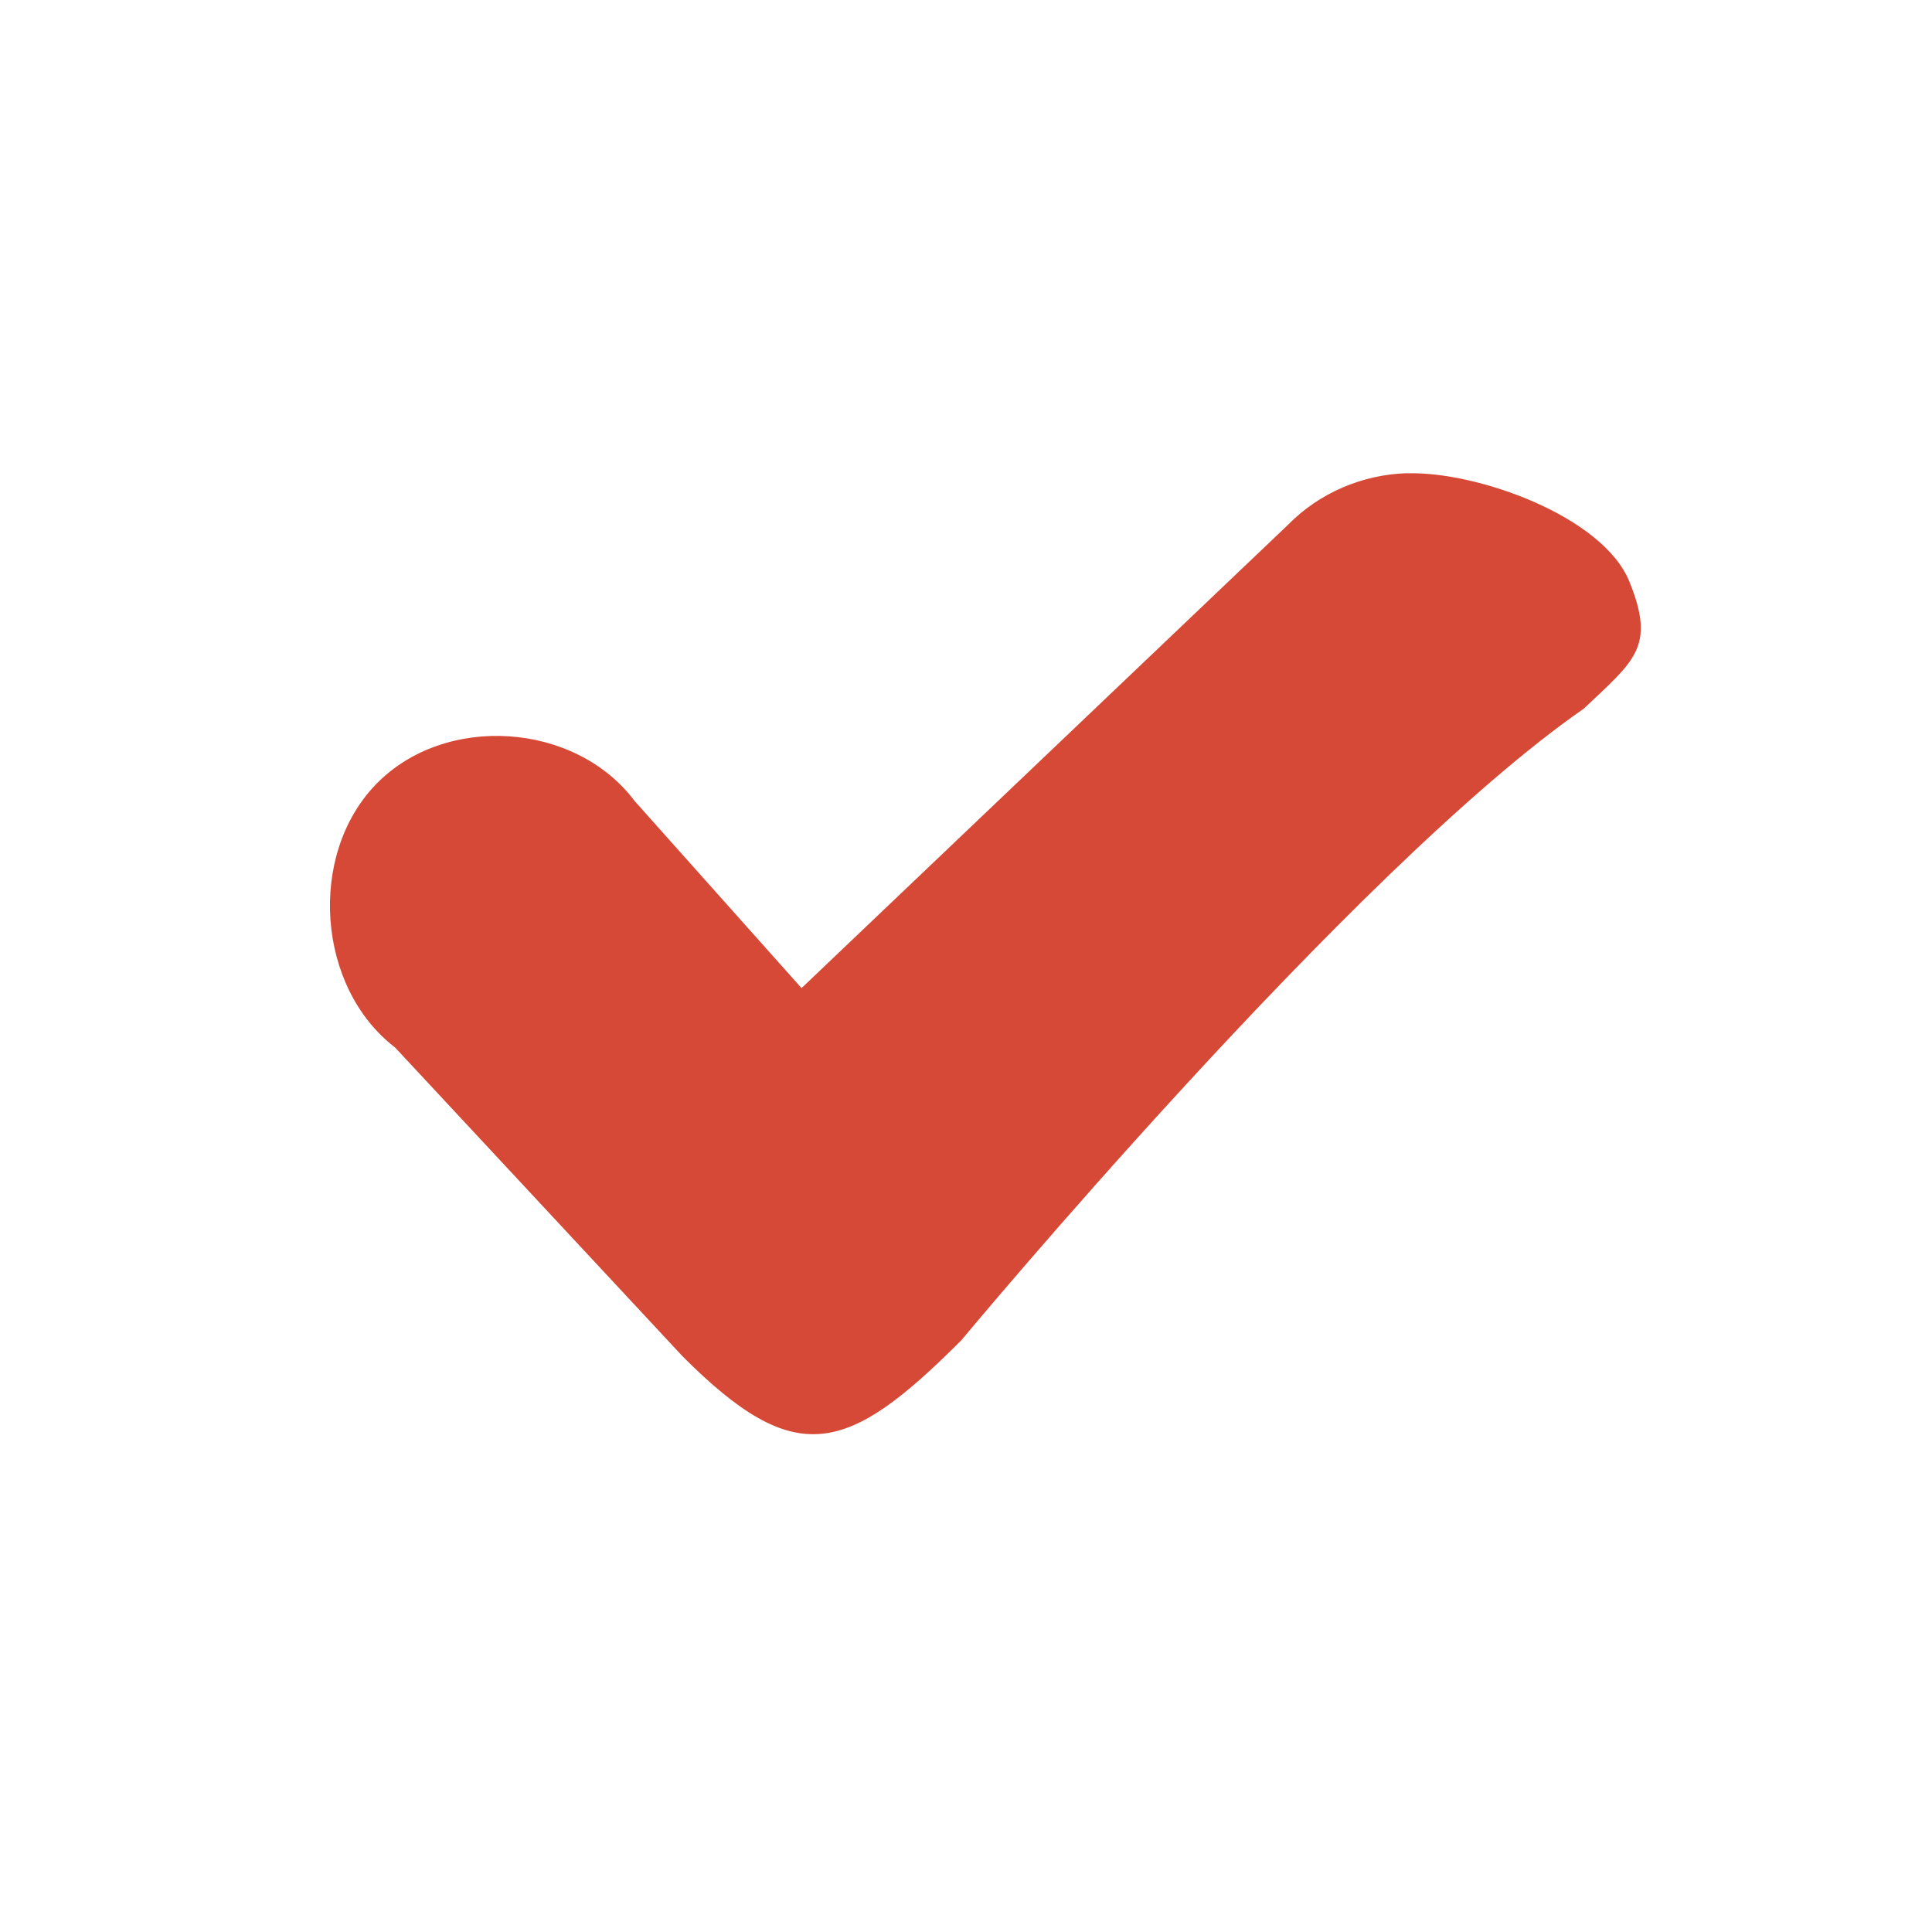
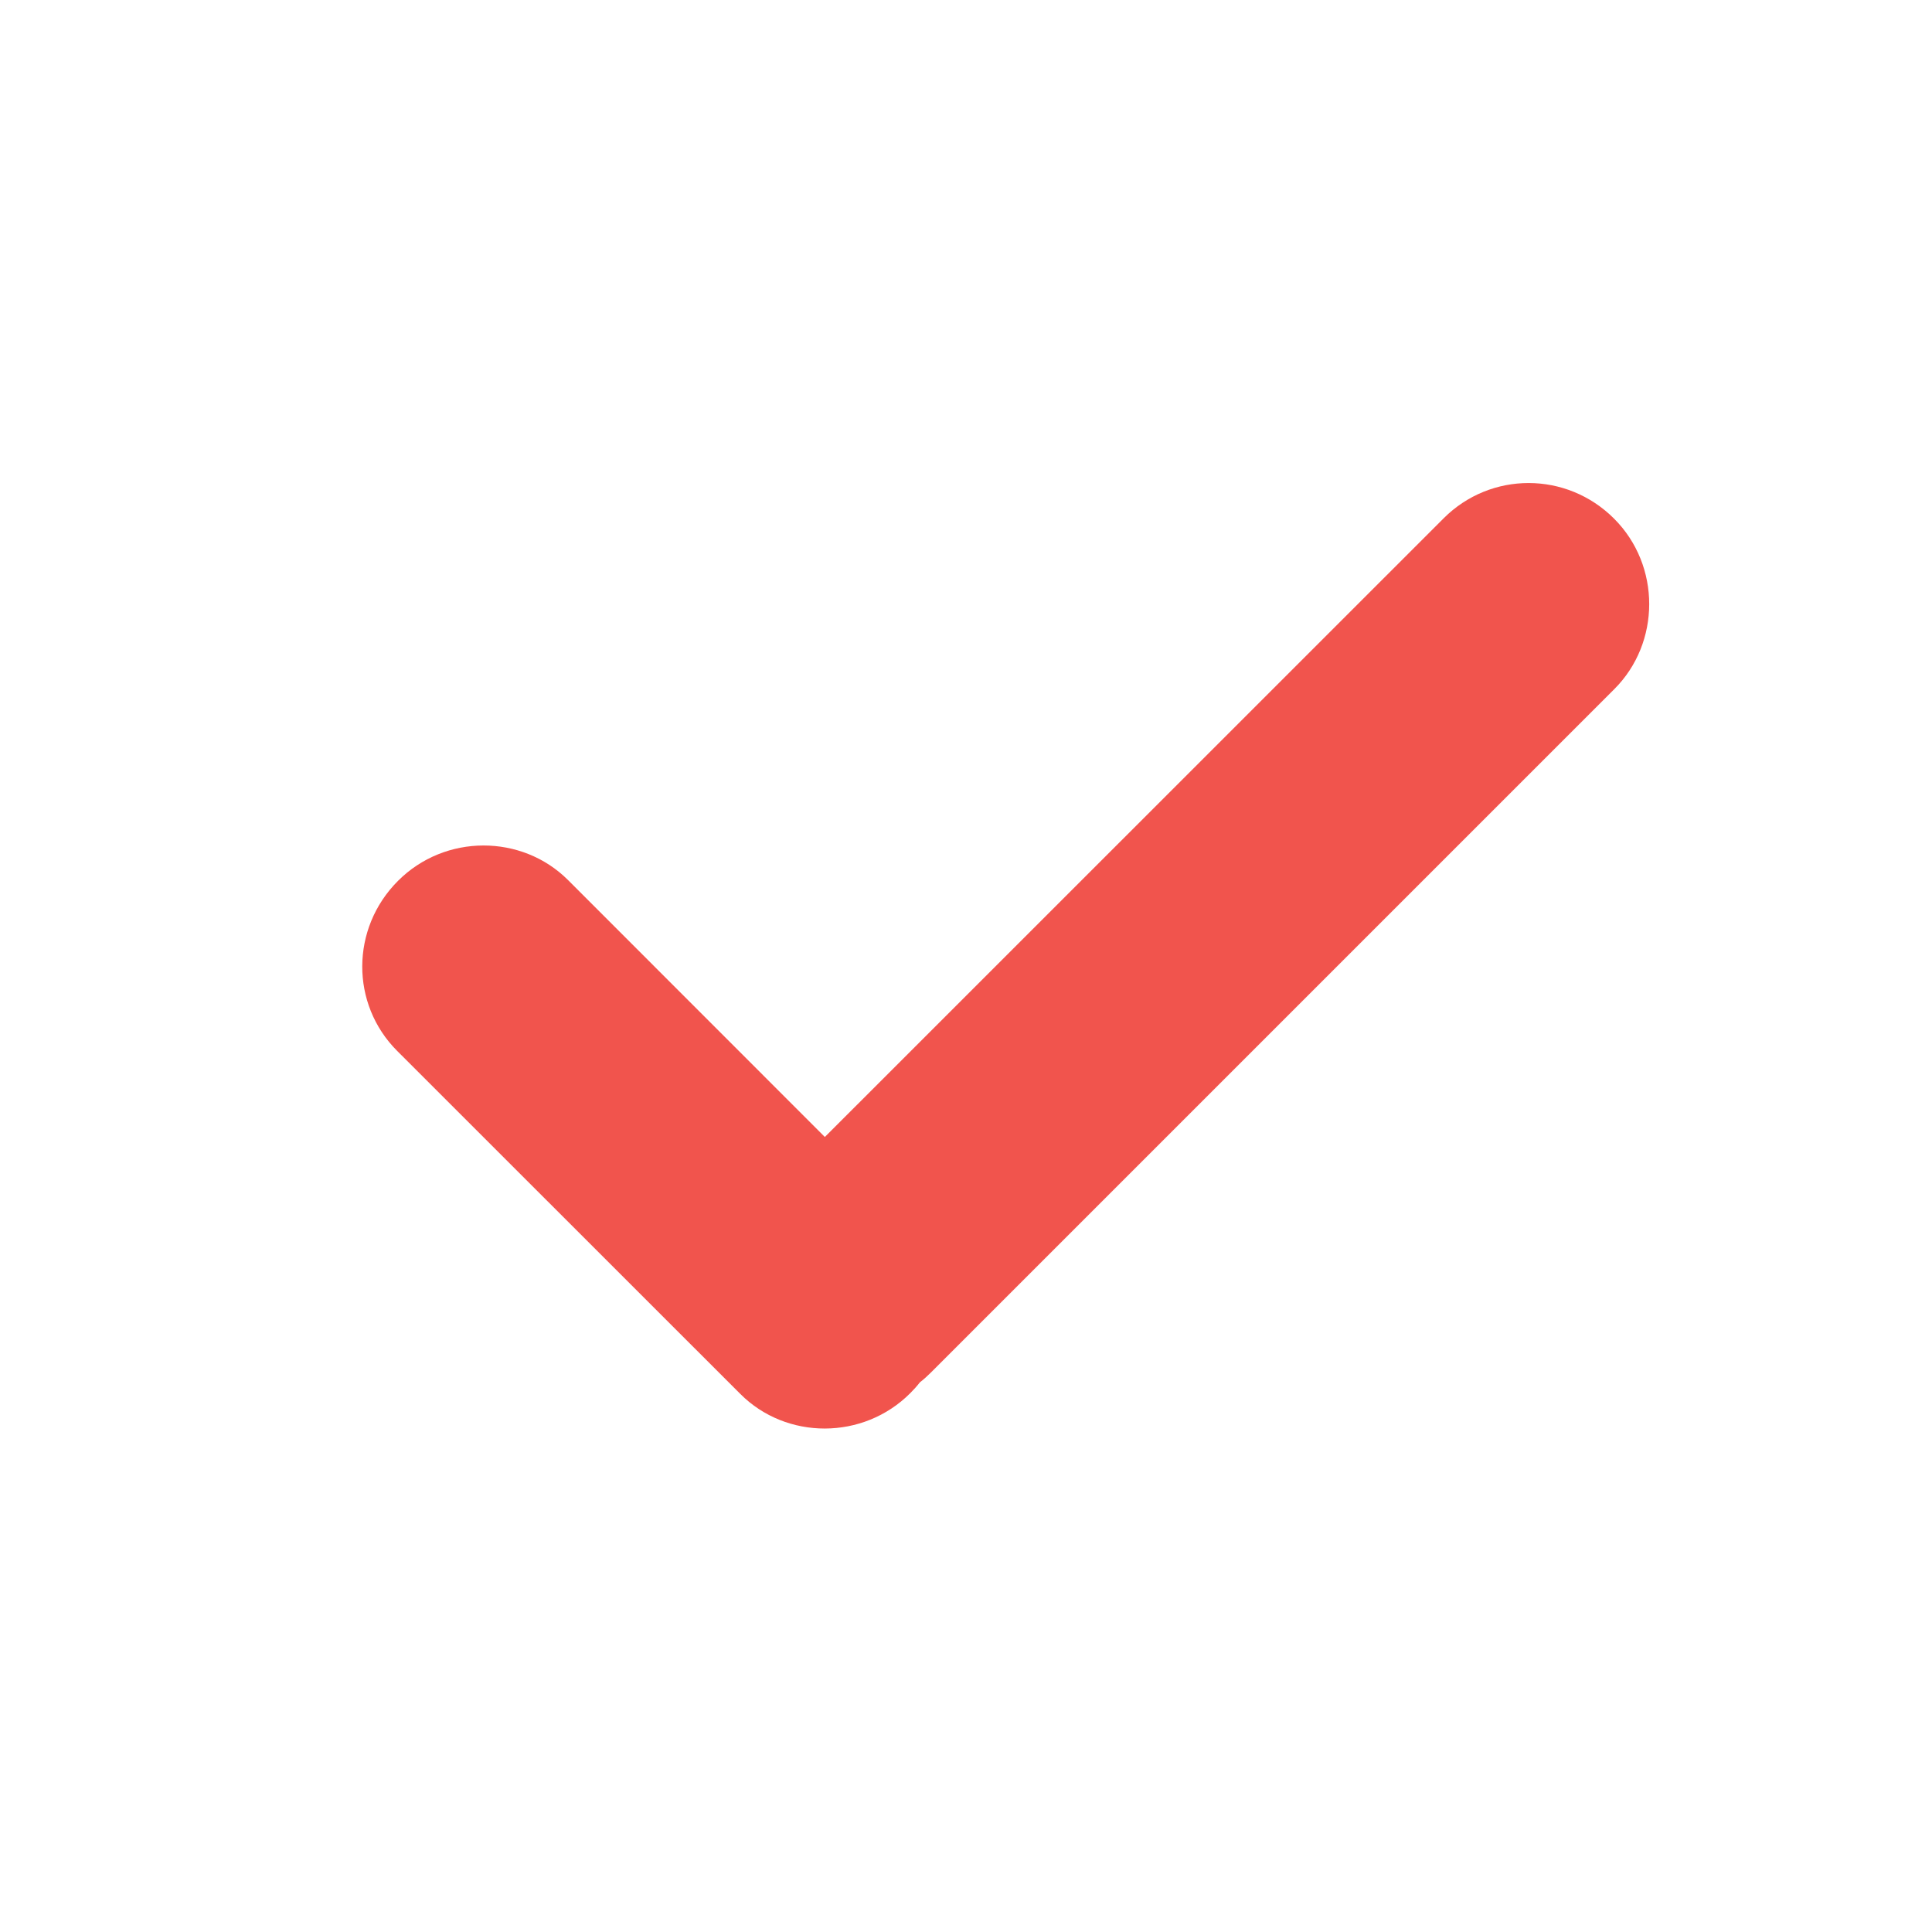
- <svg xmlns="http://www.w3.org/2000/svg" viewBox="0 0 16 16">
-   <g transform="translate(0 -1036.362)">
-     <path style="fill:#d64937;line-height:normal;color:#000" d="m 11.653,1040.281 c -0.366,0.01 -0.727,0.162 -0.986,0.427 l -4.029,3.837 -1.382,-1.549 c -0.492,-0.656 -1.571,-0.727 -2.141,-0.14 -0.57,0.587 -0.491,1.685 0.157,2.181 l 2.383,2.56 c 0.937,0.937 1.359,0.812 2.305,-0.134 0,0 3.25,-3.91 5.156,-5.232 0.421,-0.399 0.597,-0.51 0.378,-1.052 -0.219,-0.542 -1.266,-0.916 -1.841,-0.897 z" />
+ <svg xmlns="http://www.w3.org/2000/svg" width="16px" height="16px" viewBox="0 0 16 16" version="1.1">
+   <defs />
+   <g id="Page-1" stroke="none" stroke-width="1" fill="none" fill-rule="evenodd">
+     <g id="menuitem-sheet" transform="translate(-24, -24)">
+       <g id="menuitem-checkbox" transform="translate(24, 24)">
+         <g id="menuitem-checkbox-checked">
+           <g id="menuitem-base" fill-opacity="0" fill="#000000">
+             <rect x="0" y="0" width="16" height="16" />
+           </g>
+           <g id="mark-check-selected" transform="translate(3, 4)" fill="#F1544D">
+             <path d="M3.831,5.416 L1.704,3.288 C1.322,2.907 0.686,2.904 0.296,3.295 C-0.097,3.688 -0.098,4.316 0.289,4.703 L3.131,7.544 C3.512,7.926 4.148,7.928 4.538,7.538 C4.567,7.509 4.594,7.479 4.618,7.448 C4.649,7.424 4.678,7.398 4.707,7.369 L10.37,1.706 C10.752,1.324 10.757,0.685 10.367,0.295 C9.974,-0.098 9.345,-0.097 8.956,0.292 L3.831,5.416 Z" id="mark-check" />
+           </g>
+         </g>
+       </g>
+     </g>
  </g>
</svg>
